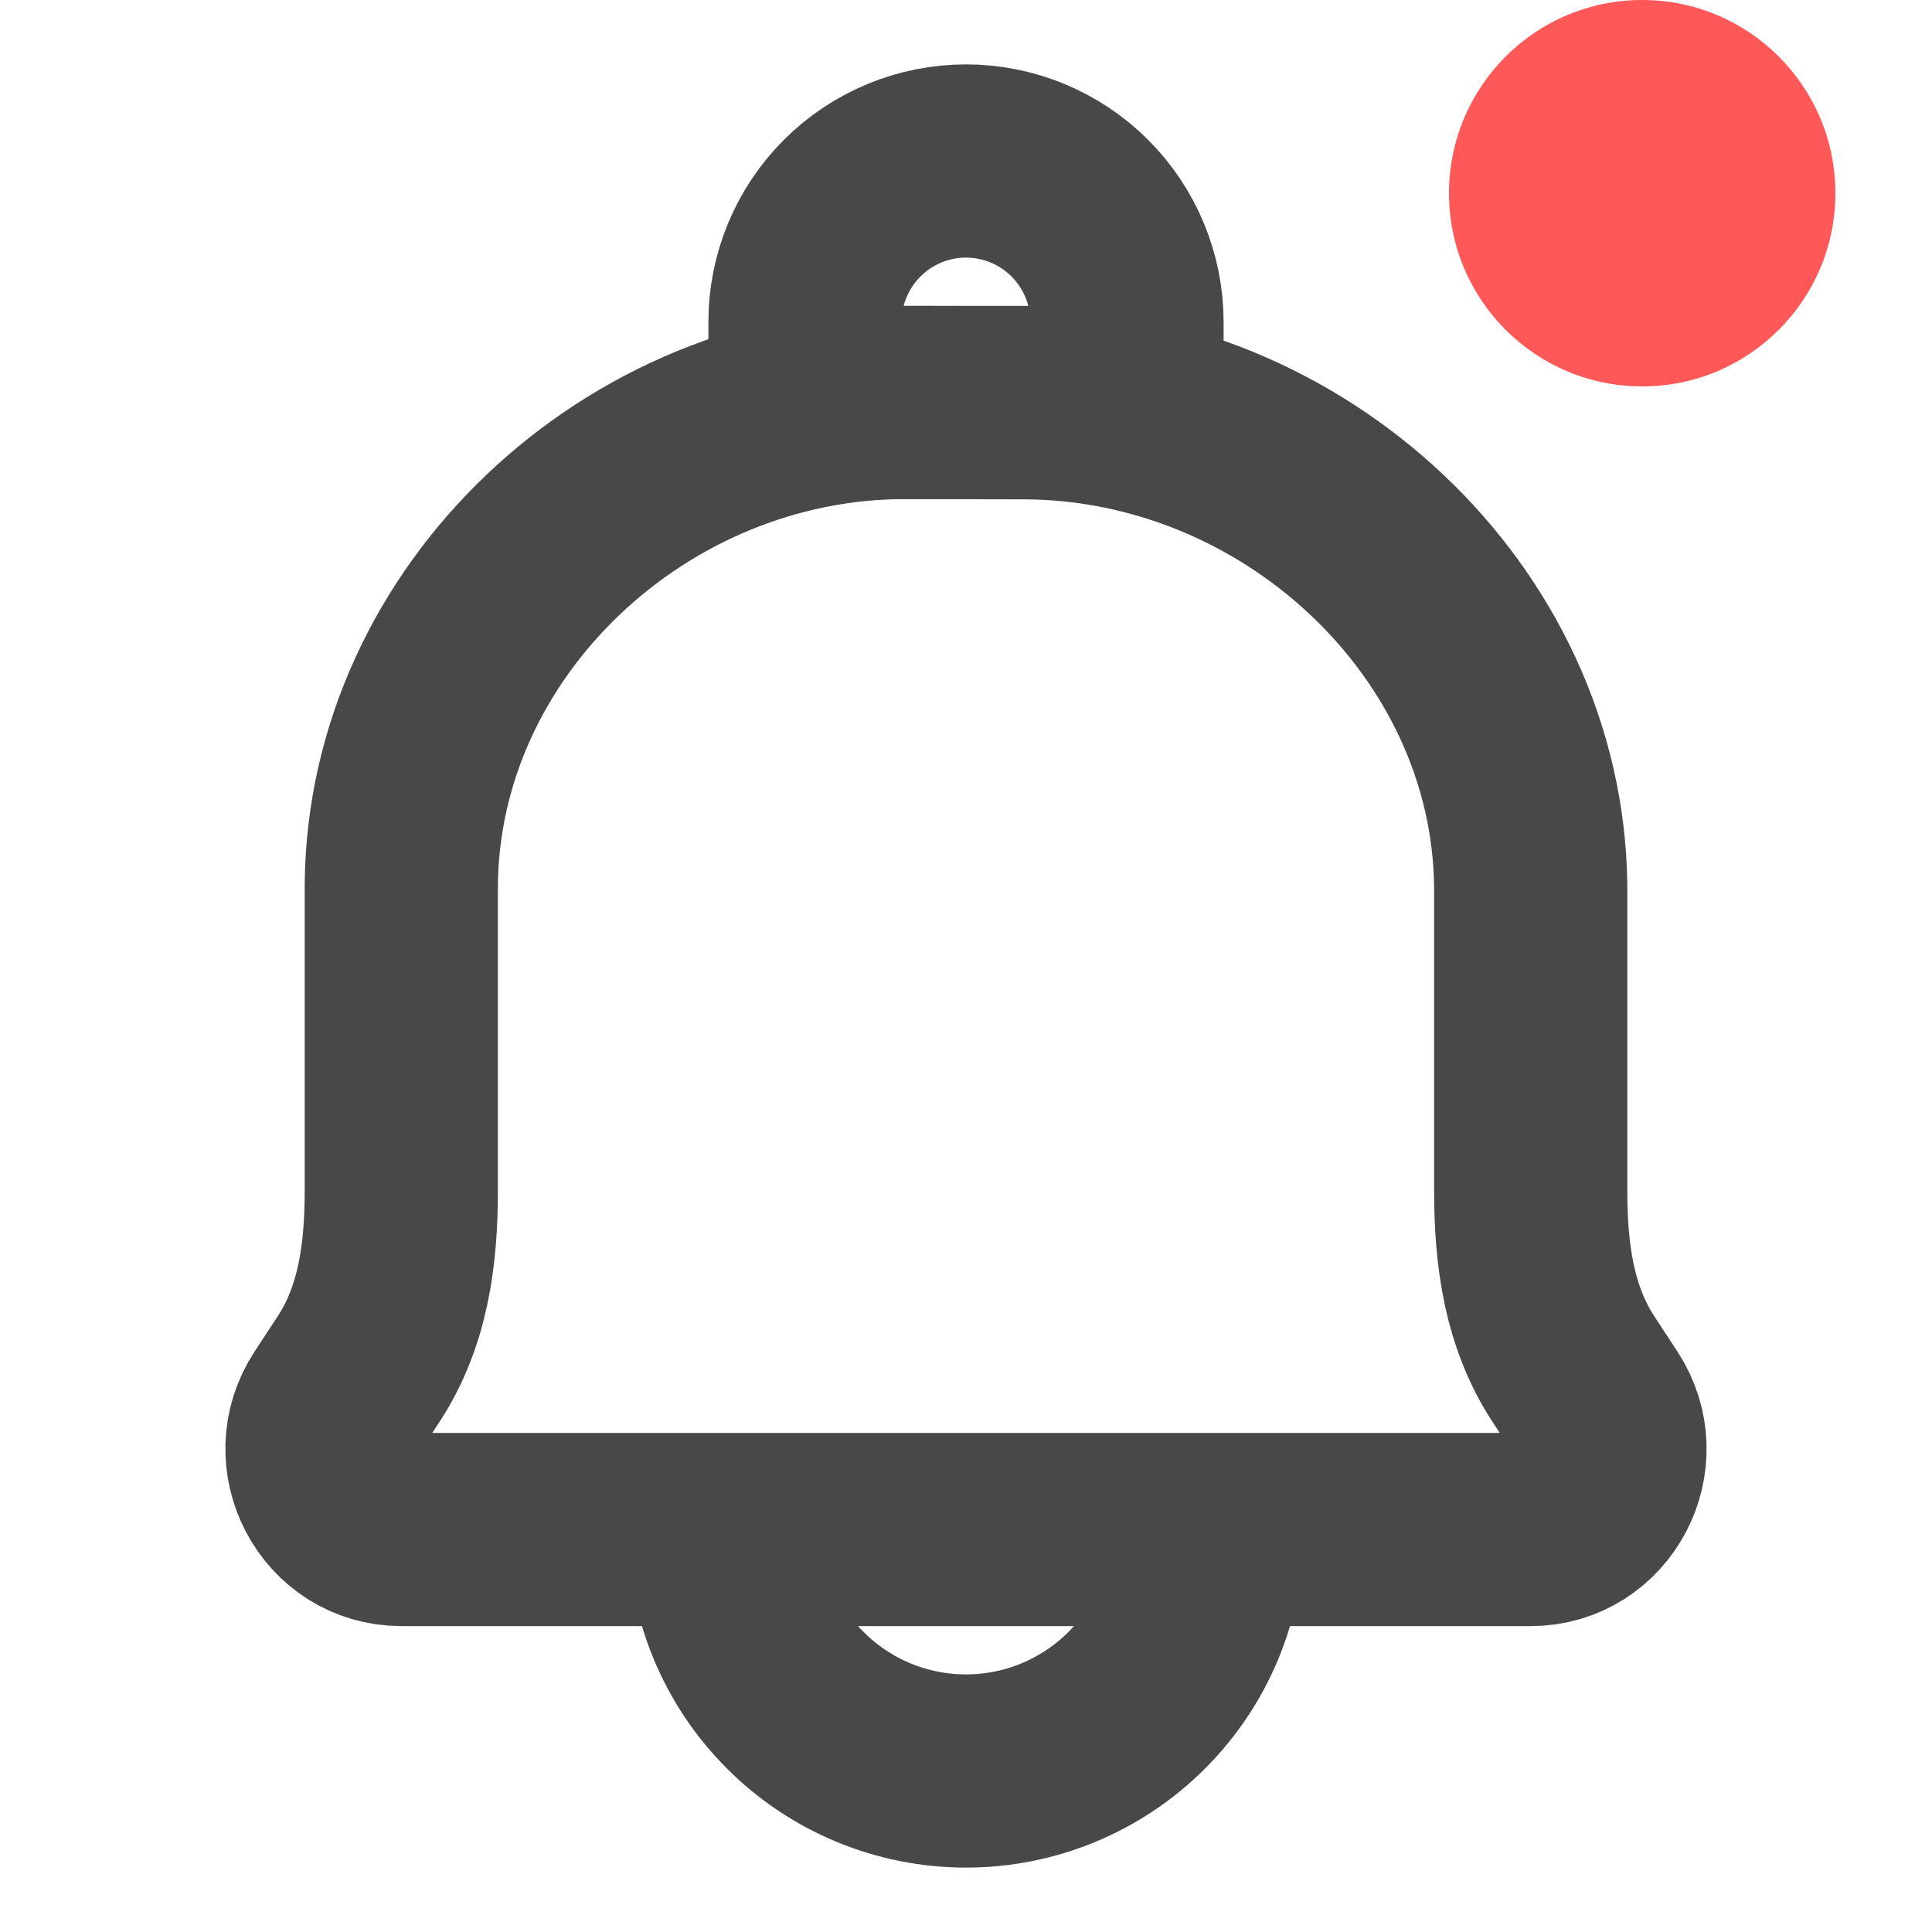
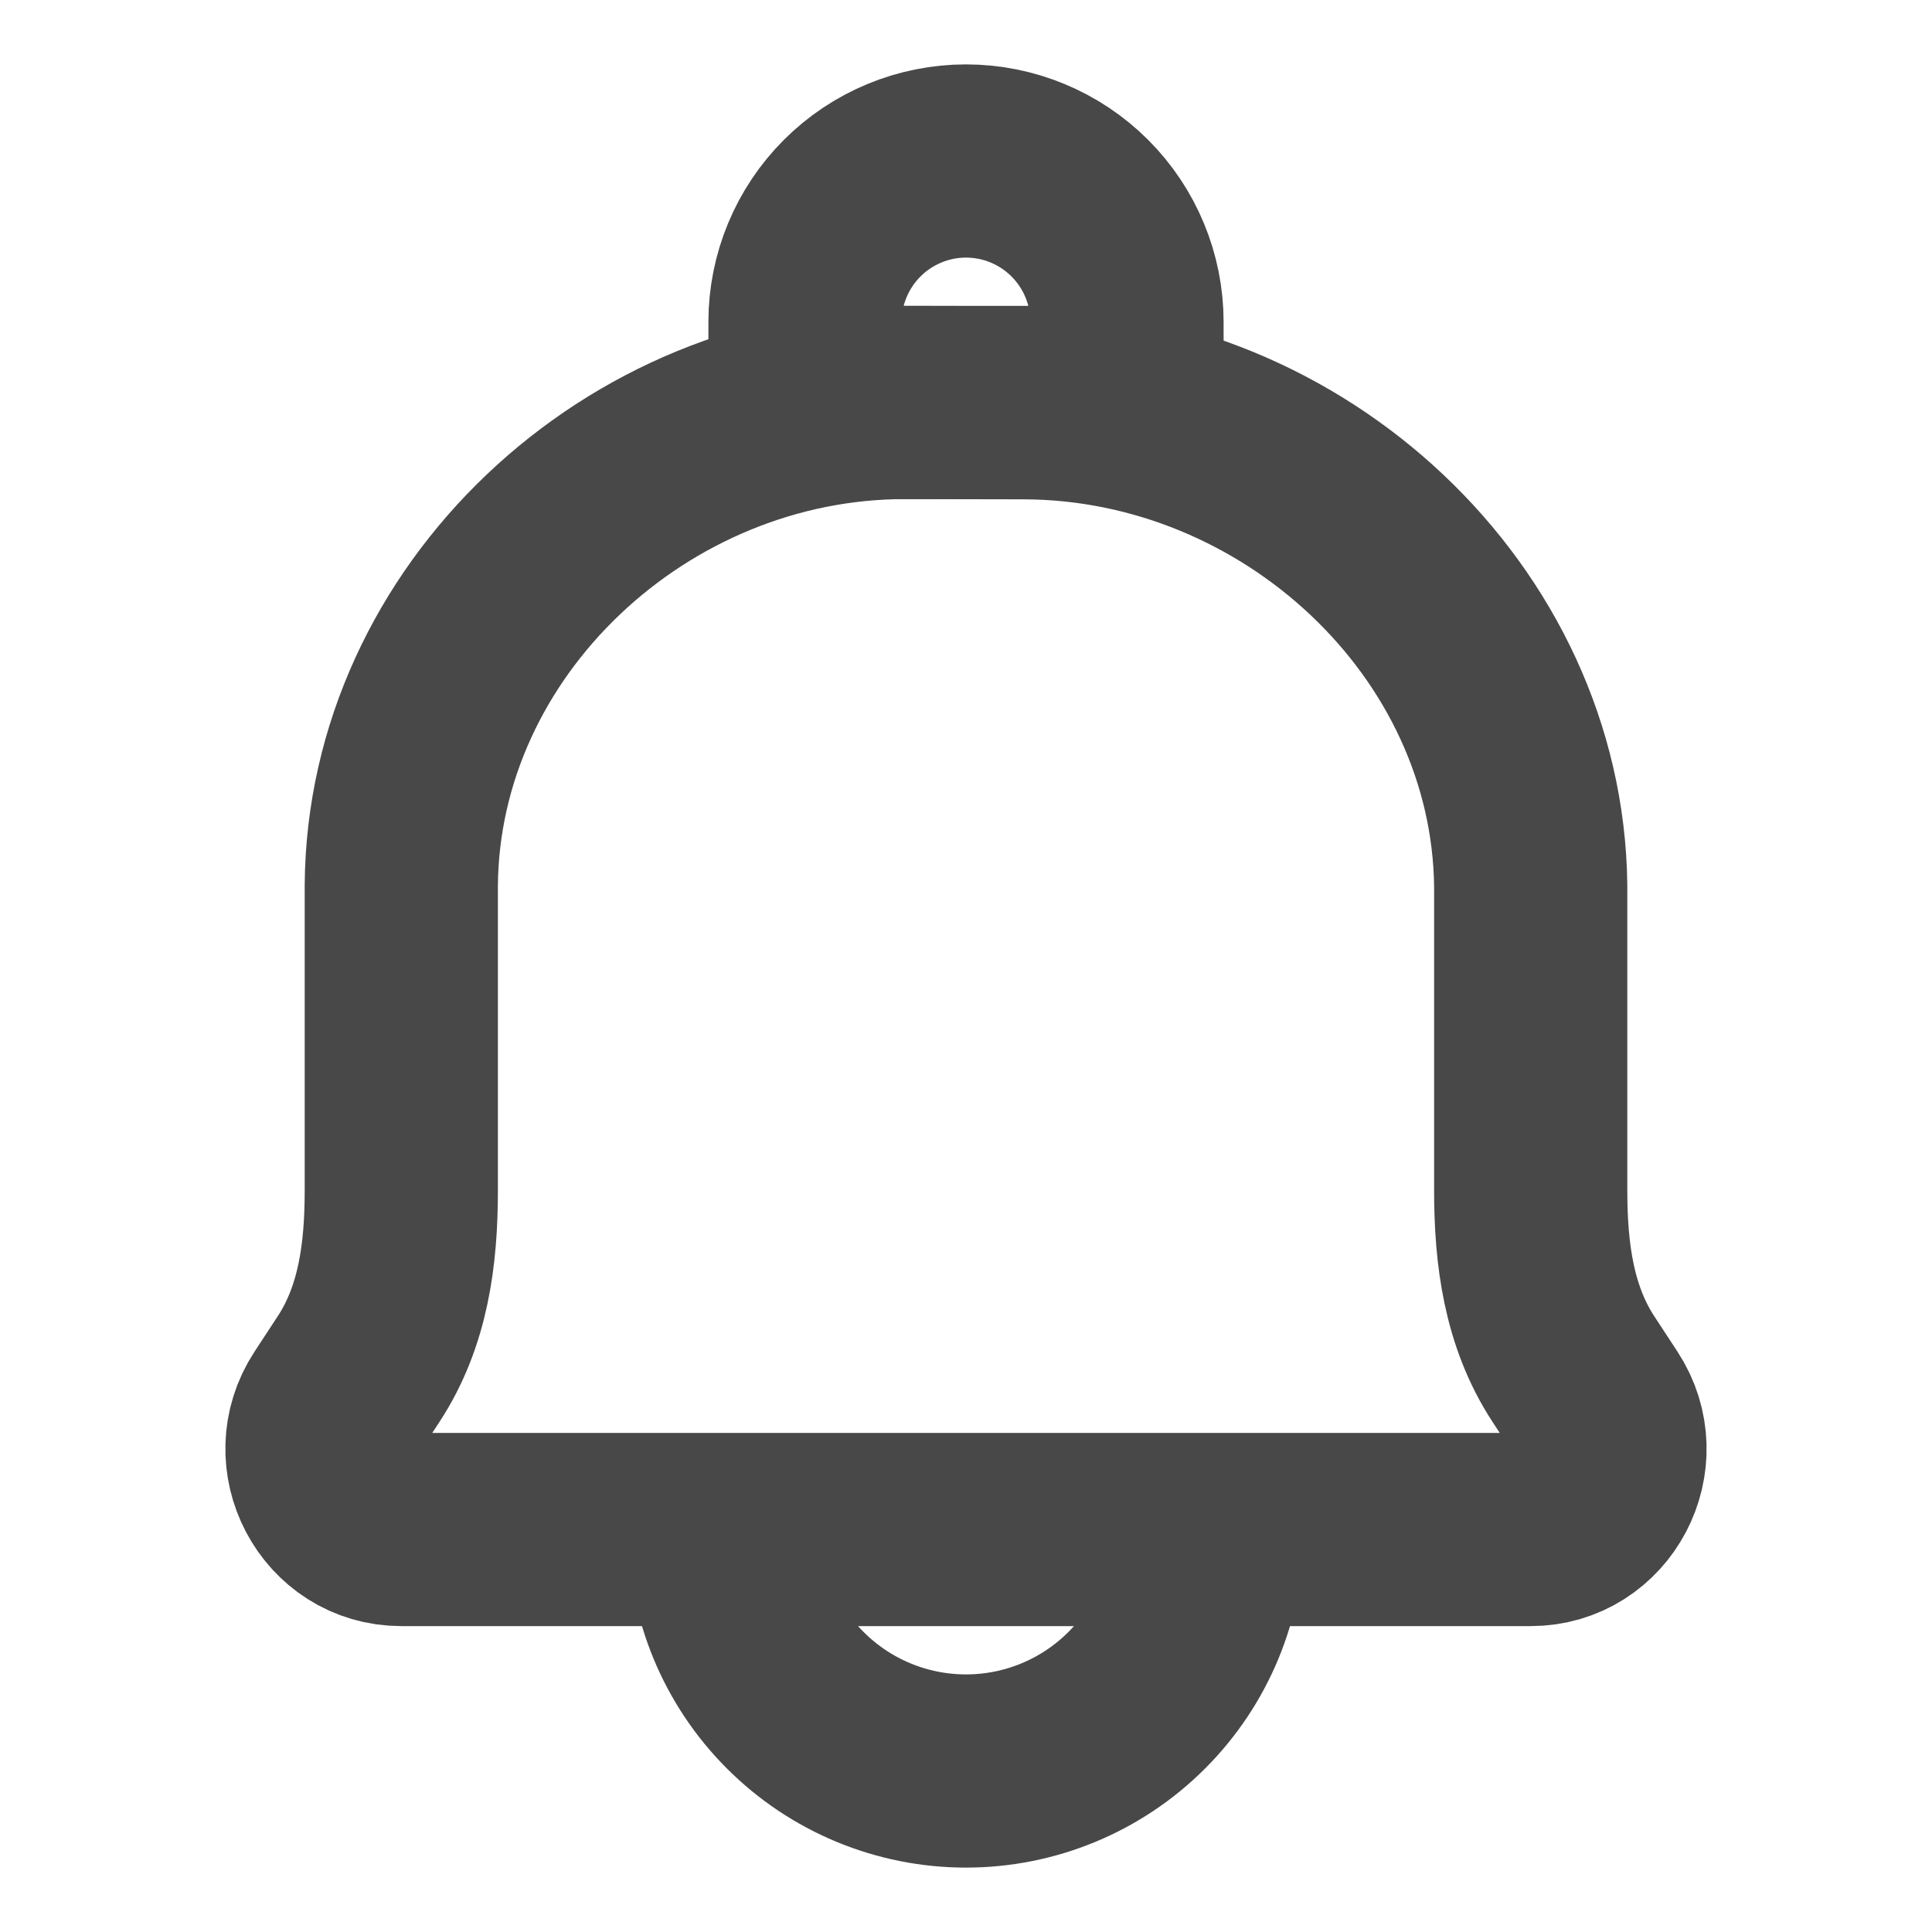
<svg xmlns="http://www.w3.org/2000/svg" preserveAspectRatio="none" overflow="visible" style="display: block;" width="24" height="24" viewBox="0 0 24 24" fill="none">
  <g id="akar-icons:bell">
    <g id="Group">
      <path id="Vector" d="M15 19C15 19.796 14.684 20.559 14.121 21.121C13.559 21.684 12.796 22 12 22C11.204 22 10.441 21.684 9.879 21.121C9.316 20.559 9 19.796 9 19M12.721 5.003L11.255 5C7.911 4.992 5.008 7.709 4.985 11V14.79C4.985 15.58 4.885 16.351 4.454 17.008L4.167 17.446C3.73 18.11 4.2 19 4.985 19H19.015C19.8 19 20.269 18.11 19.833 17.446L19.546 17.008C19.116 16.351 19.015 15.579 19.015 14.789V11.001C18.975 7.709 16.065 5.011 12.721 5.003Z" stroke="#484848" stroke-width="2.4" stroke-linecap="round" stroke-linejoin="round" />
      <path id="Vector_2" d="M12 2C12.53 2 13.039 2.211 13.414 2.586C13.789 2.961 14 3.47 14 4V5H10V4C10 3.47 10.211 2.961 10.586 2.586C10.961 2.211 11.47 2 12 2Z" stroke="#484848" stroke-width="2.4" stroke-linecap="round" stroke-linejoin="round" />
    </g>
-     <circle id="Ellipse 3" cx="20.4" cy="2.4" r="2.4" fill="#FF5858" />
  </g>
</svg>
